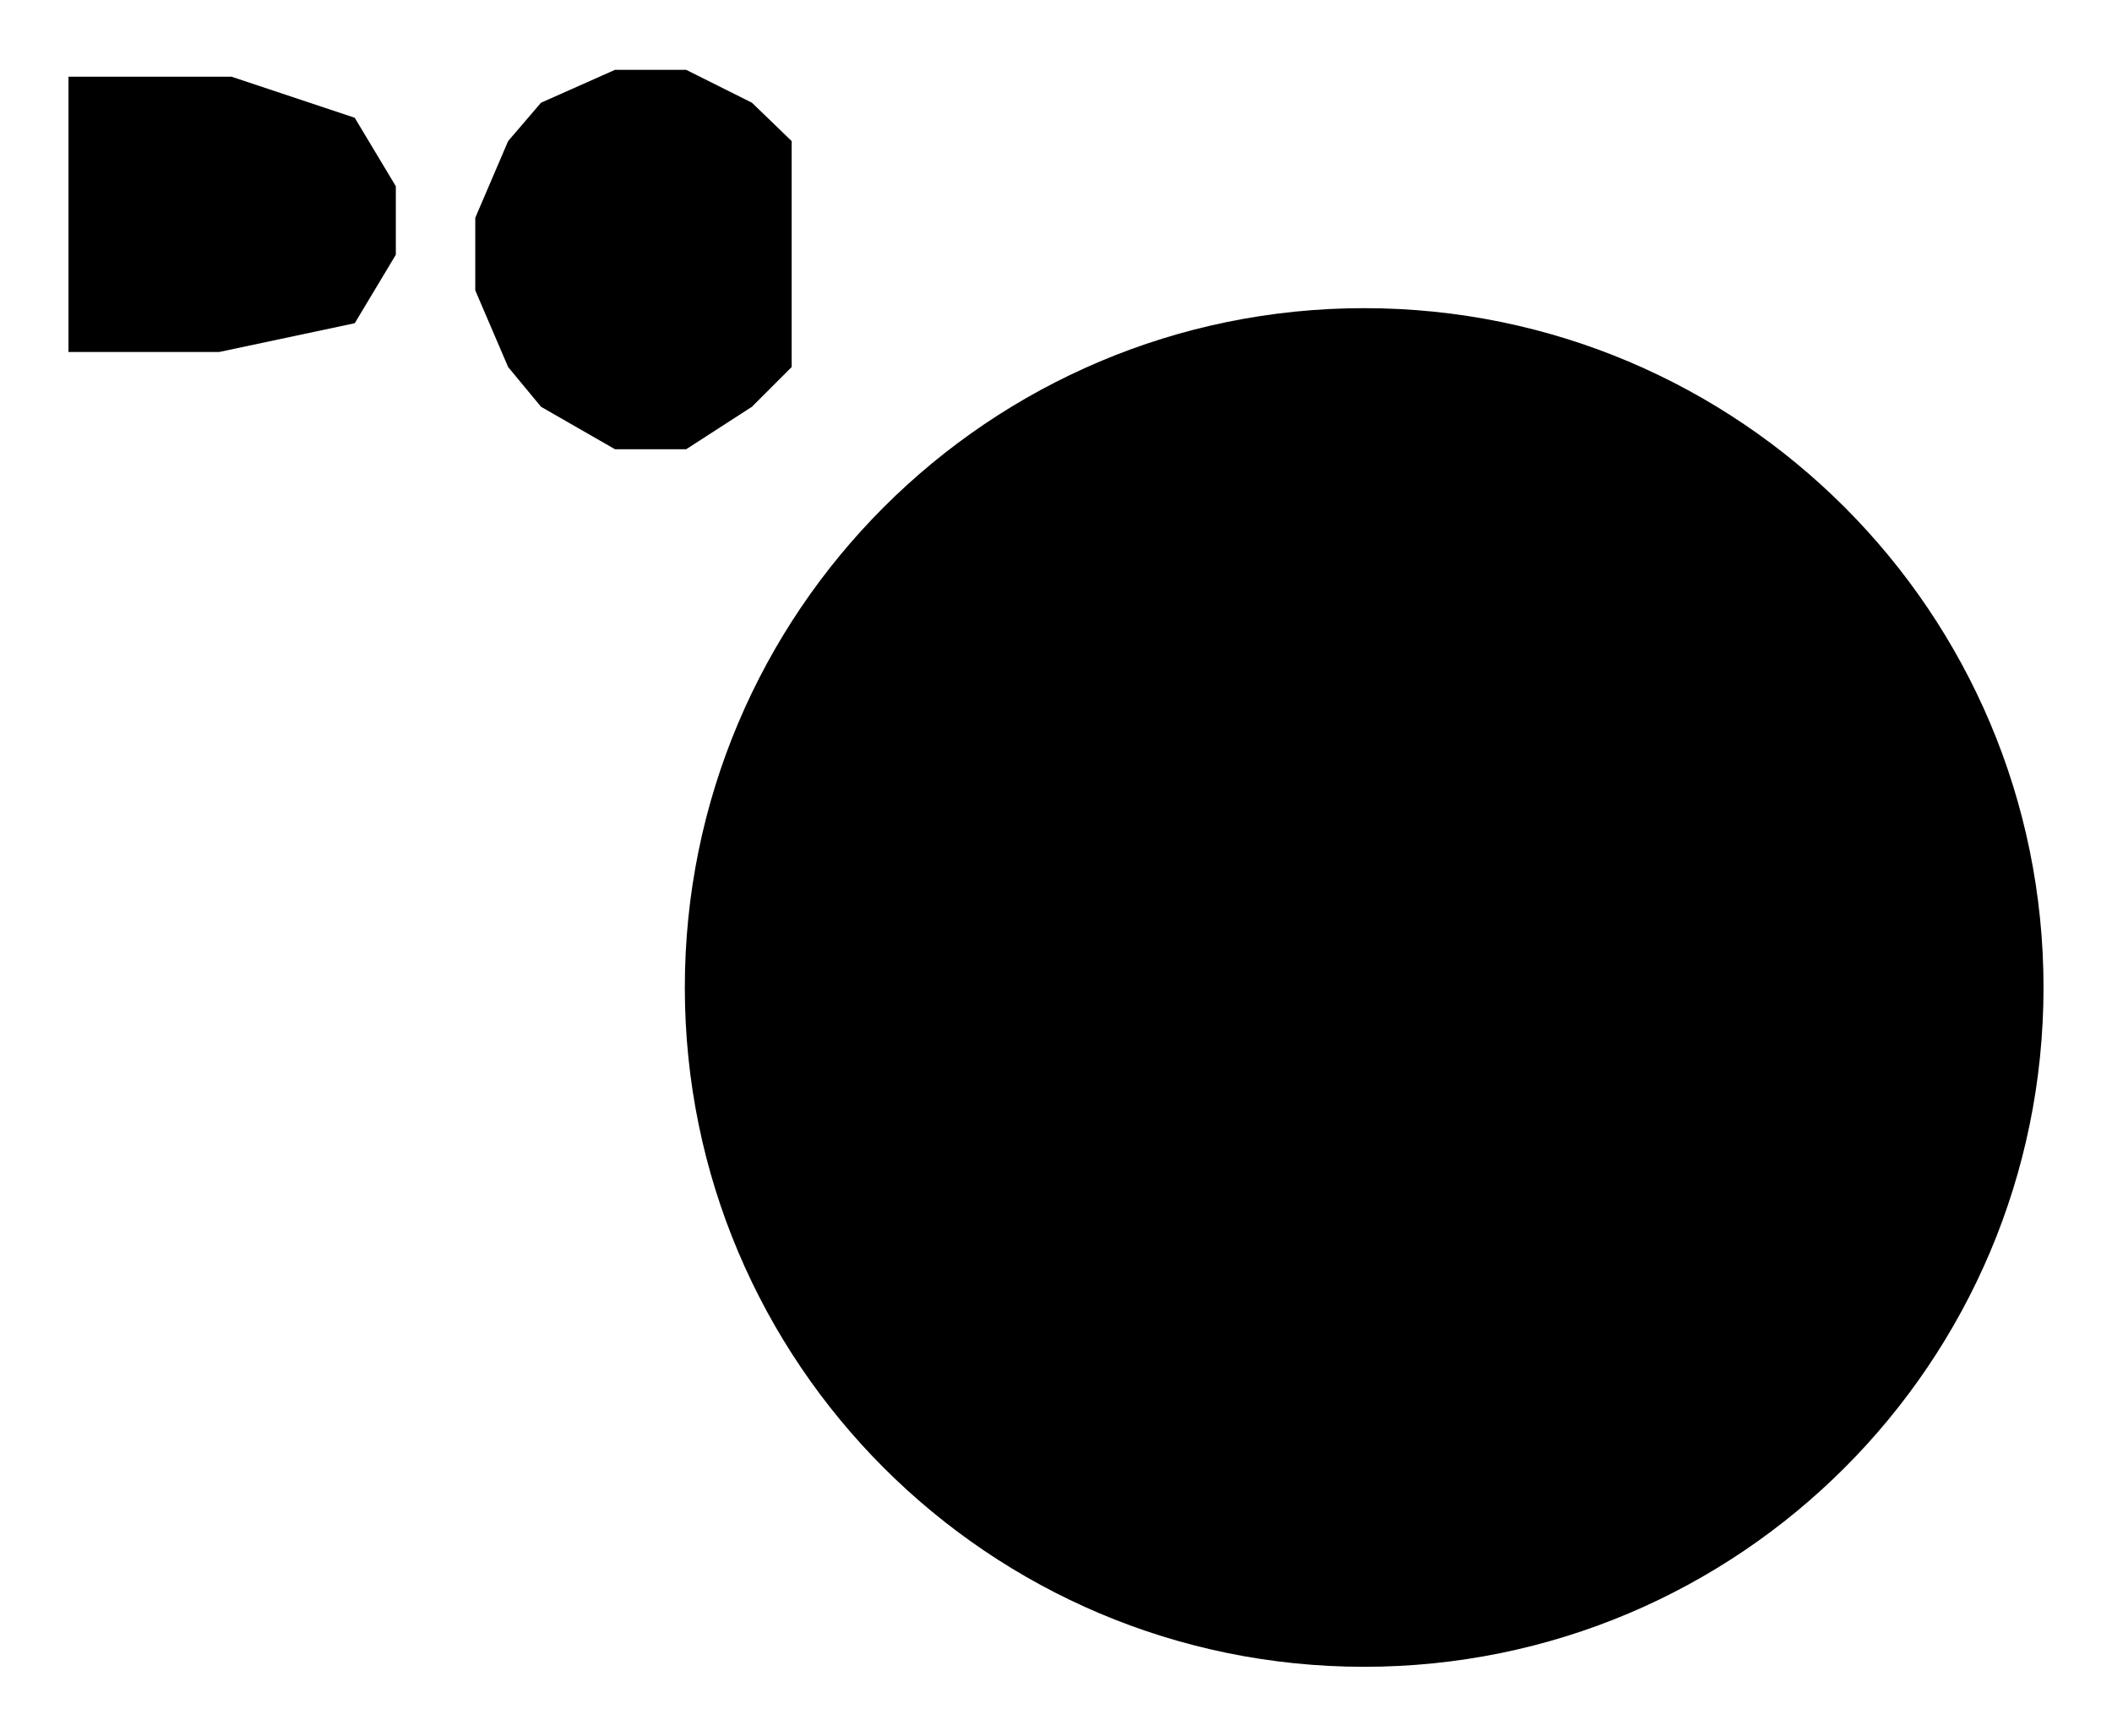
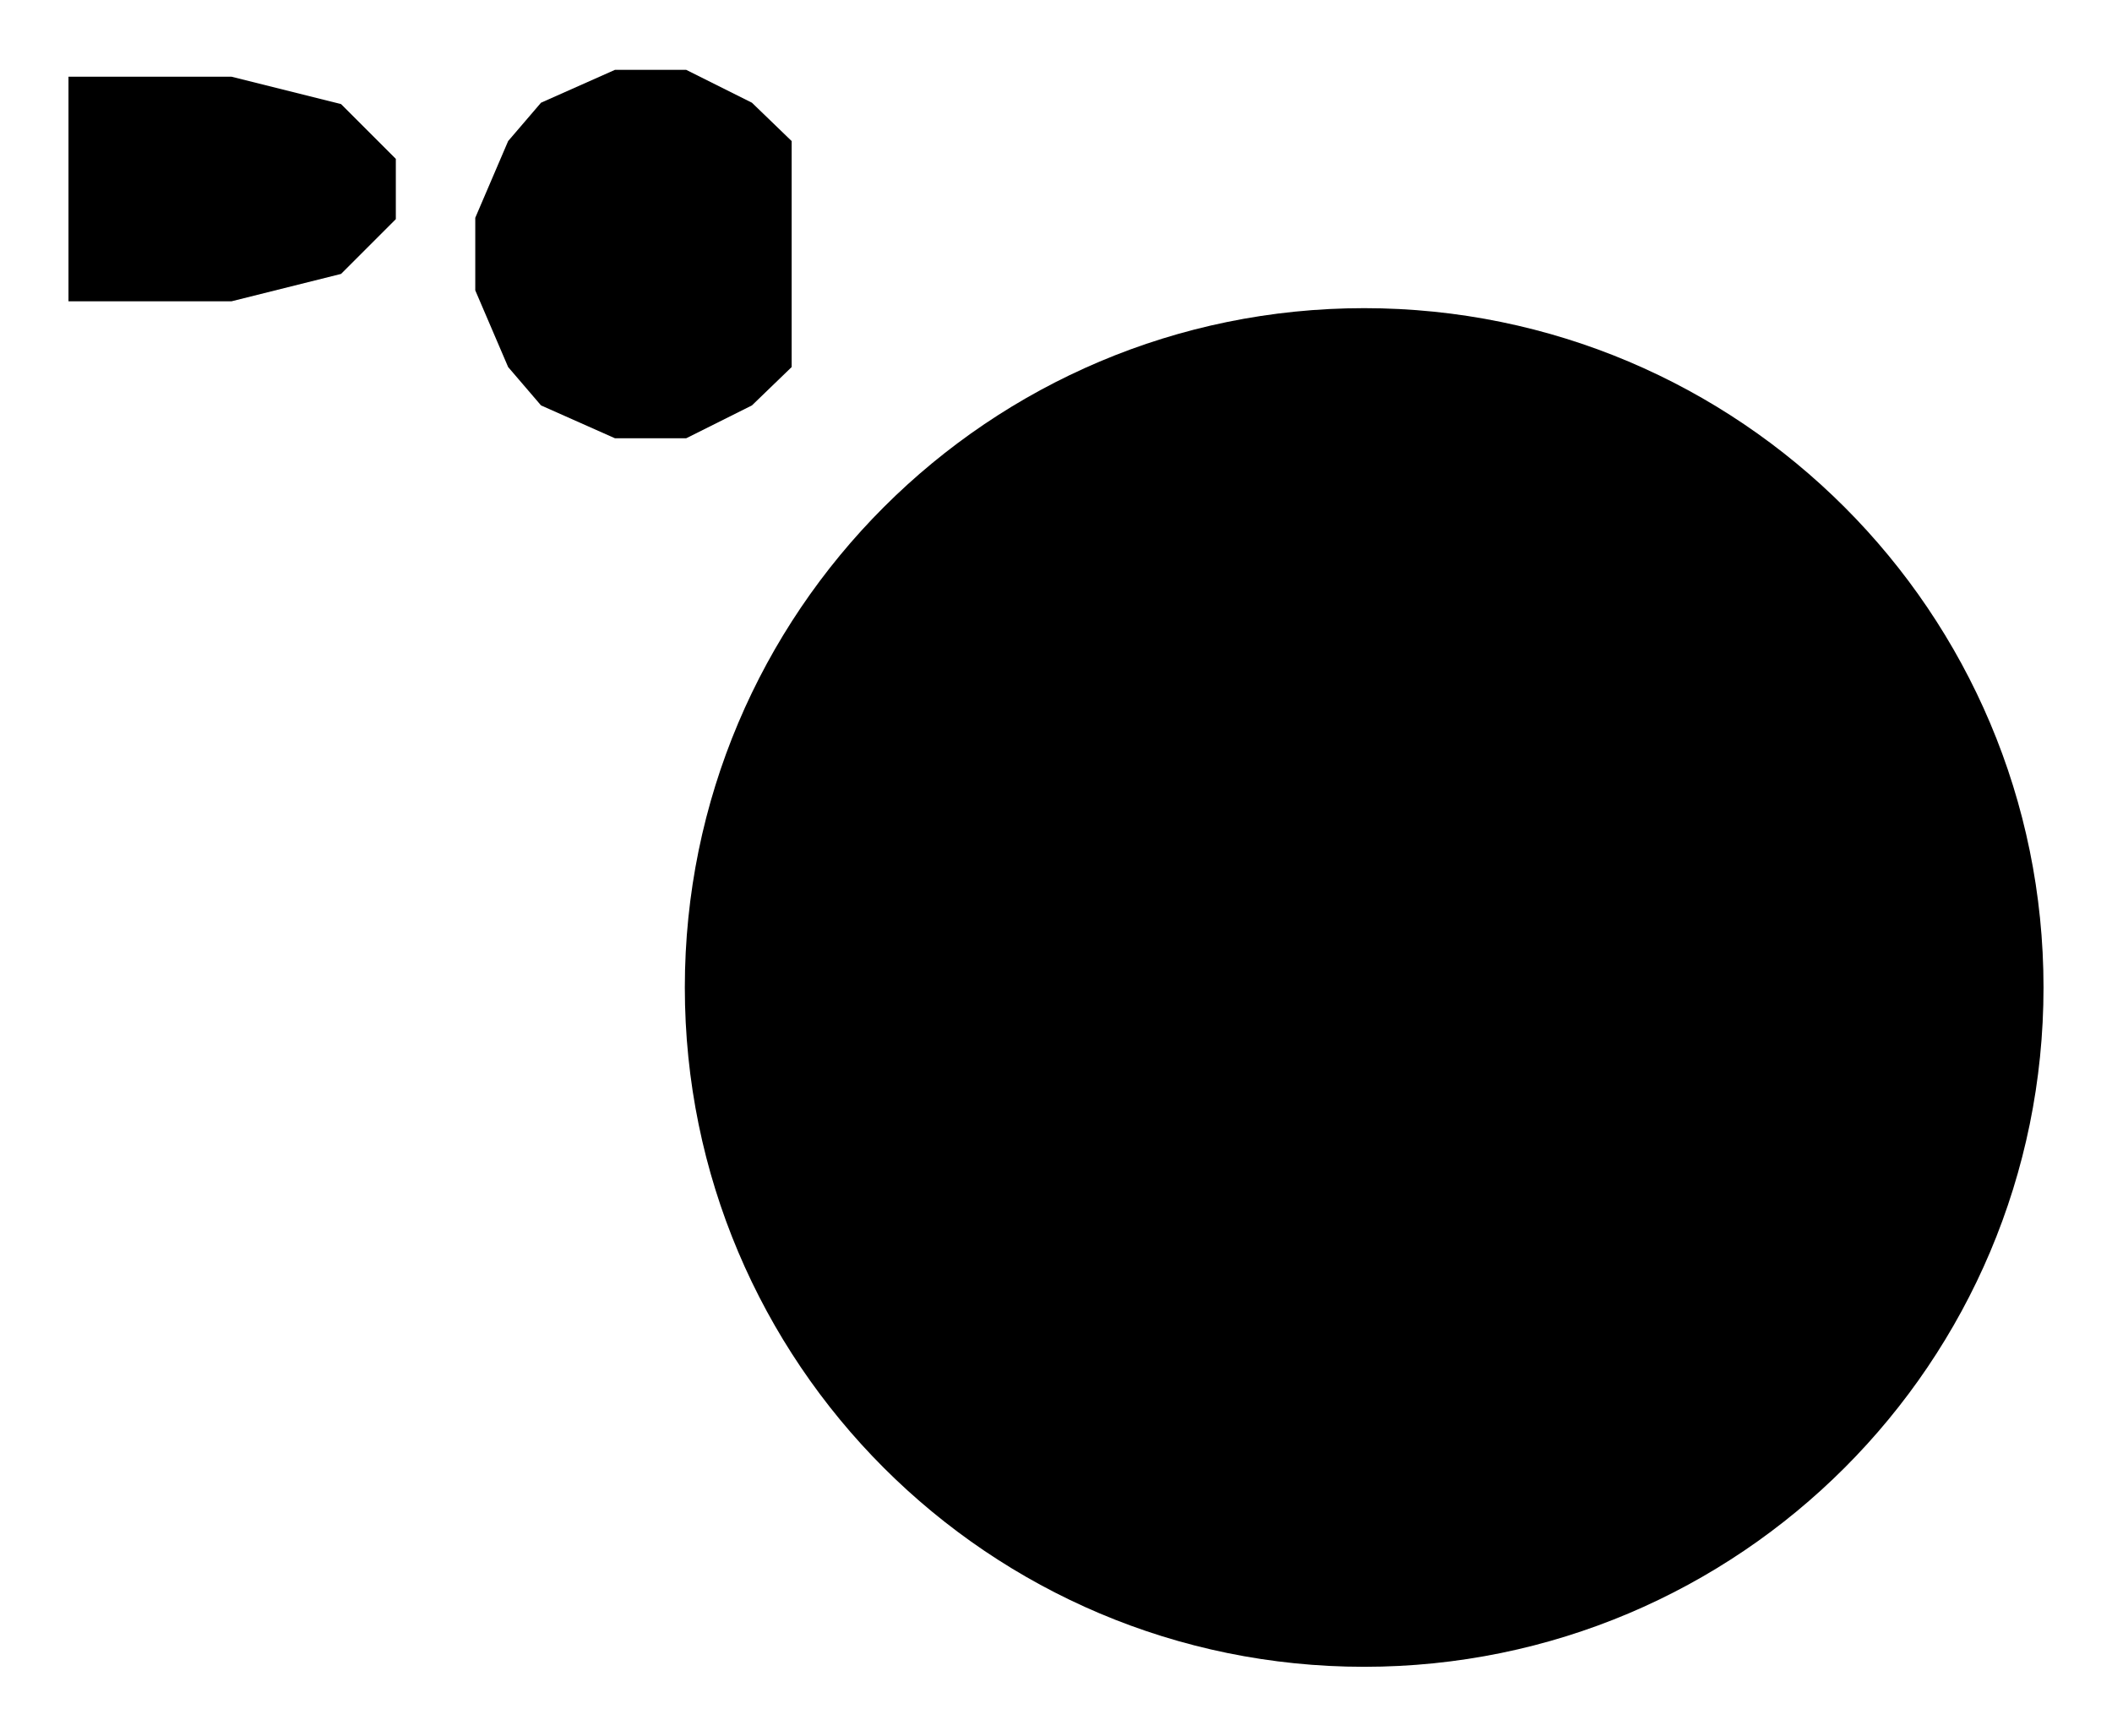
<svg xmlns="http://www.w3.org/2000/svg" version="1.2" baseProfile="tiny" xml:space="preserve" style="shape-rendering:geometricPrecision; fill-rule:evenodd;" width="15.42mm" height="12.67mm" viewBox="-9.95 -7.2 15.42 12.67">
  <rect class="symbolBox layout" fill="none" x="-9.95" y="5.47" height="12.67" width="15.42" />
  <rect class="svgBox layout" fill="none" x="-9.95" y="-7.2" height="12.67" width="15.42" />
-   <path d=" M -4.17,-6.17 L -4.46,-6.45 L -4.94,-6.69 L -5.46,-6.69 L -6,-6.45 L -6.24,-6.17 L -6.48,-5.61 L -6.48,-5.08 L -6.24,-4.52 L -6,-4.23 L -5.46,-3.92 L -4.94,-3.92 L -4.46,-4.23 L -4.17,-4.52" class="sl f0 sCHRED" style="stroke-width:0.32;" />
+   <path d=" M -4.17,-6.17 L -4.46,-6.45 L -4.94,-6.69 L -5.46,-6.69 L -6,-6.45 L -6.24,-6.17 L -6.48,-5.61 L -6.48,-5.08 L -6.24,-4.52 L -6,-4.24 L -5.46,-4 L -4.94,-4 L -4.46,-4.24 L -4.17,-4.52" class="sl f0 sCHRED" style="stroke-width:0.32;" />
  <circle cx="0.01" cy="0.01" r="4.96" class="sl f0 sCHRED" style="stroke-width:0.32" />
-   <path d=" M -9.45,-6.64 L -8.26,-6.64 L -7.36,-6.34 L -7.06,-5.84 L -7.06,-5.34 L -7.36,-4.84 L -8.35,-4.63 L -9.45,-4.63" class="sl f0 sCHRED" style="stroke-width:0.32;" />
-   <path d=" M -9.39,-6.7 L -9.39,-2.9" class="sl f0 sCHRED" style="stroke-width:0.32;" />
+   <path d=" M -9.45,-6.64 L -8.26,-6.64 L -7.46,-6.44 L -7.06,-6.04 L -7.06,-5.6 L -7.46,-5.2 L -8.26,-5 L -9.45,-5" class="sl f0 sCHRED" style="stroke-width:0.32;" />
+   <path d=" M -9.45,-6.64 L -9.45,-3.9" class="sl f0 sCHRED" style="stroke-width:0.32;" />
</svg>
